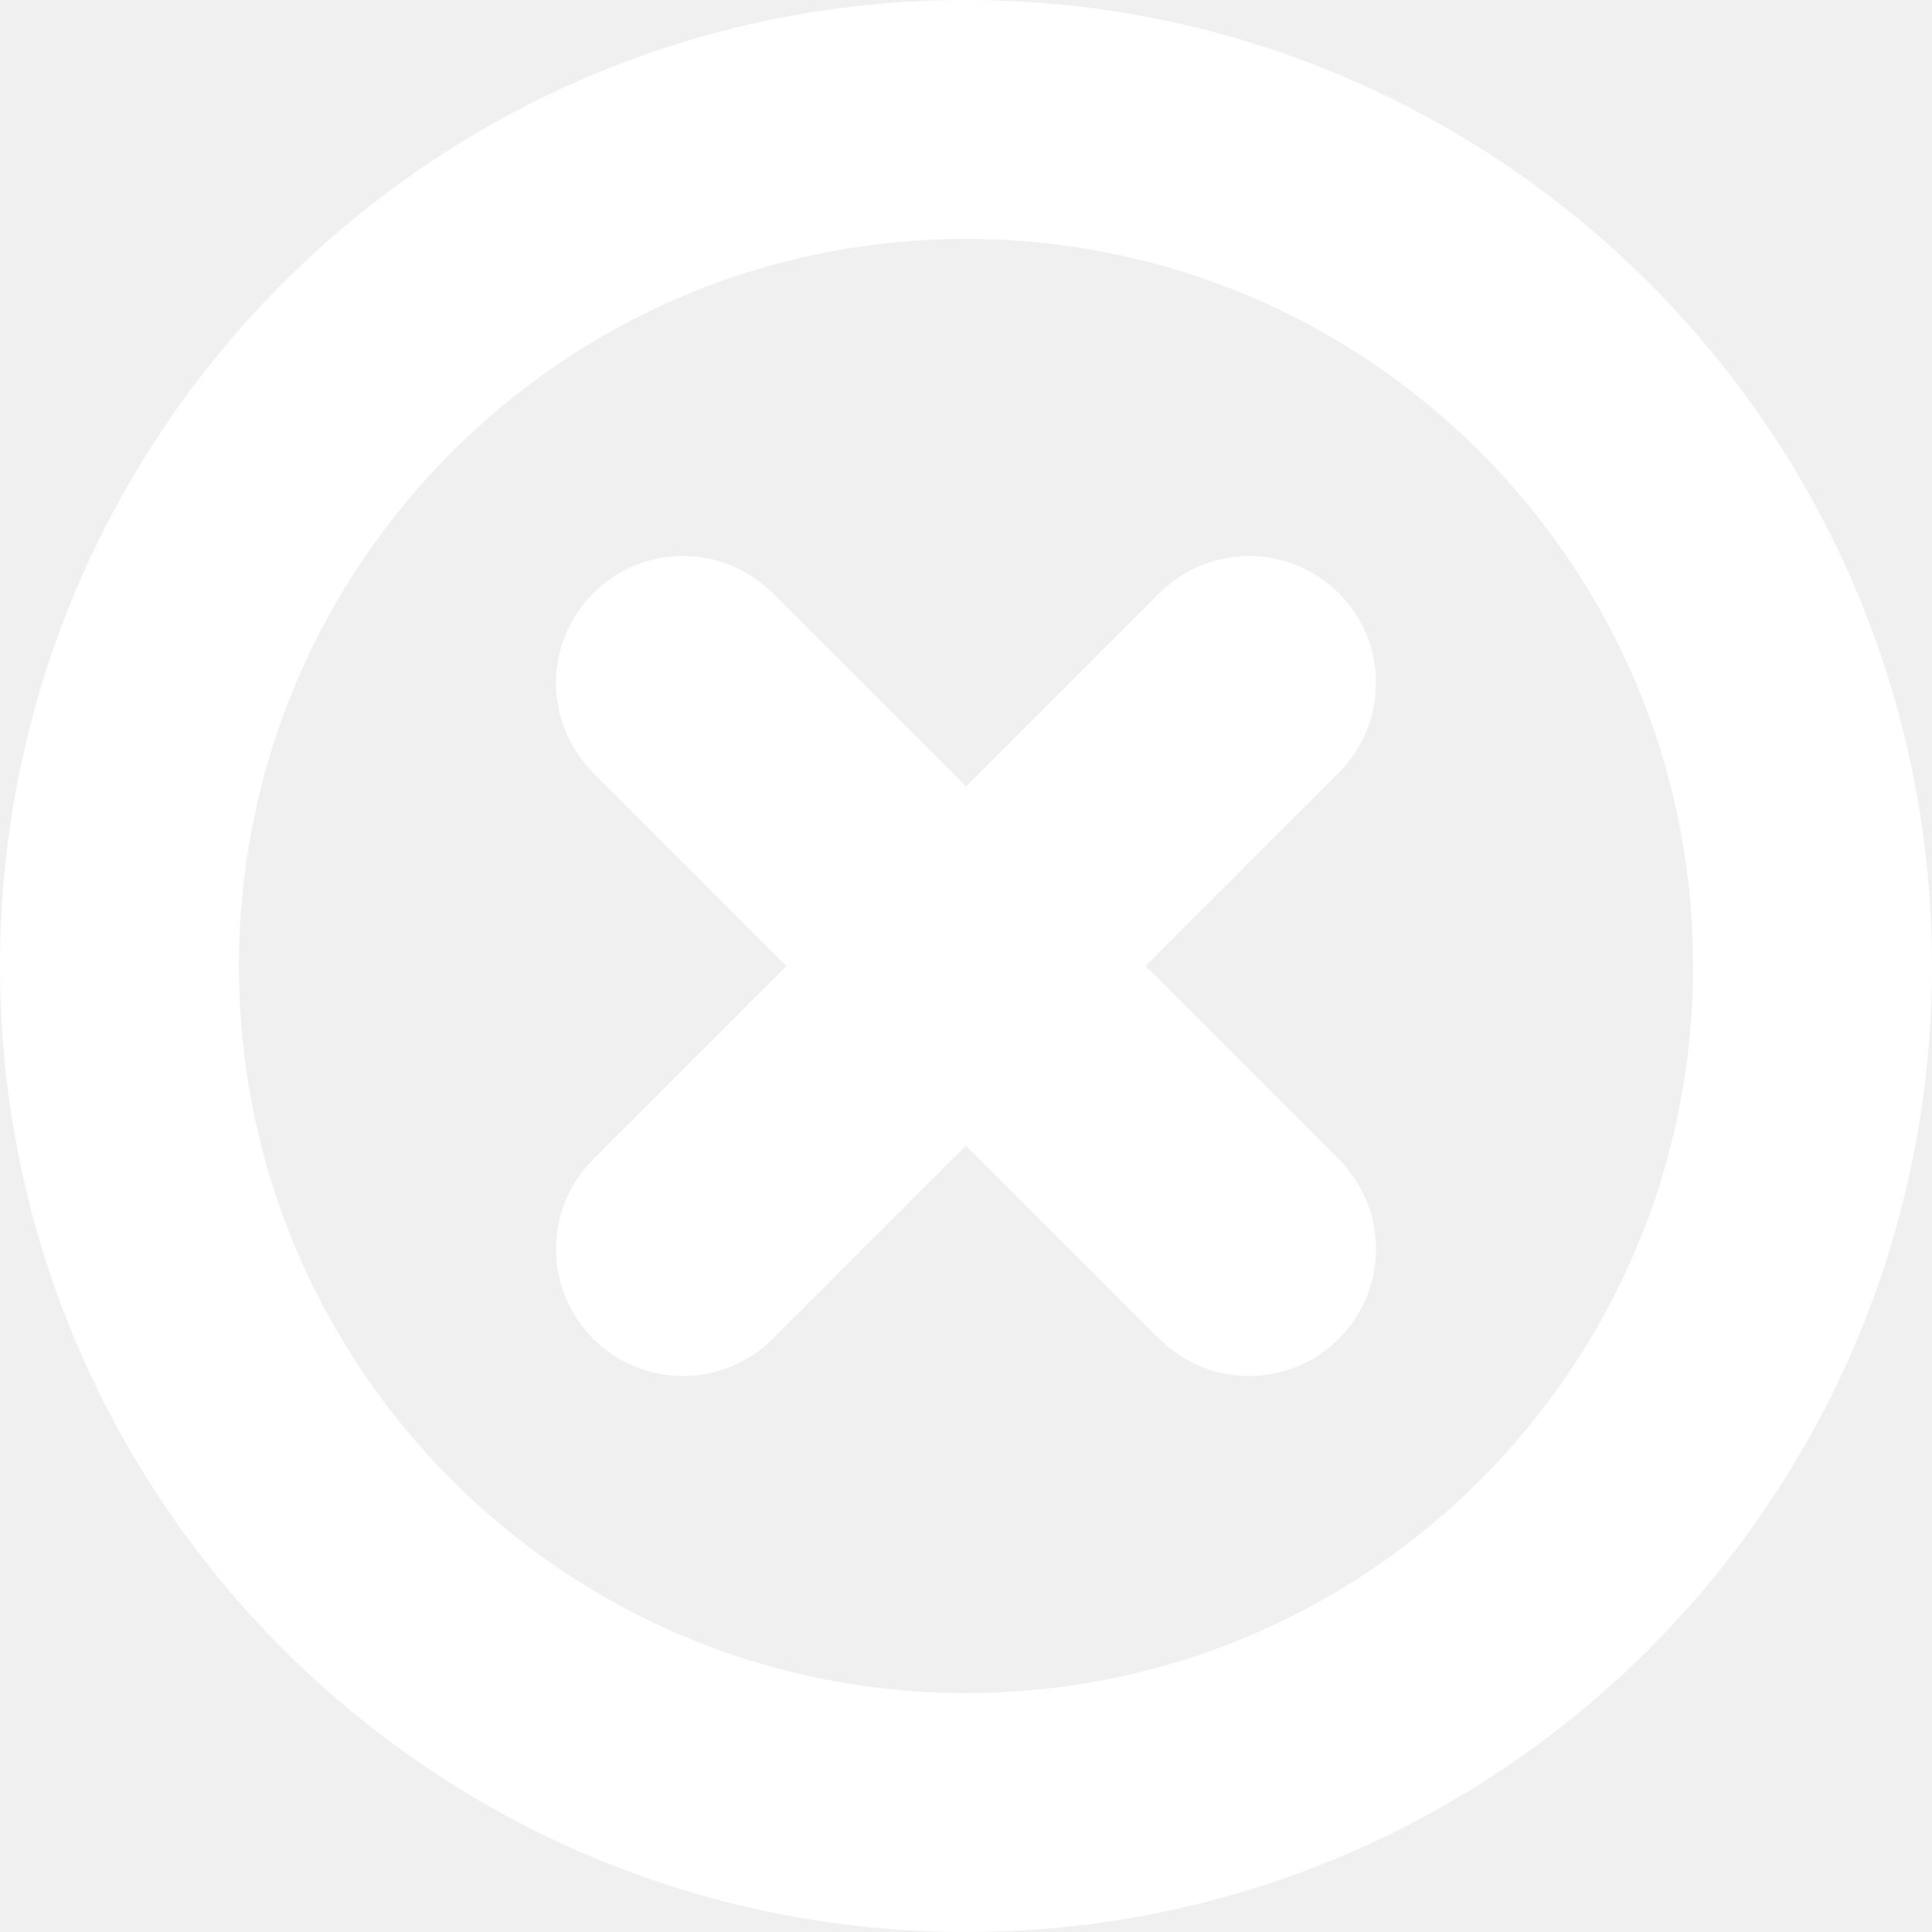
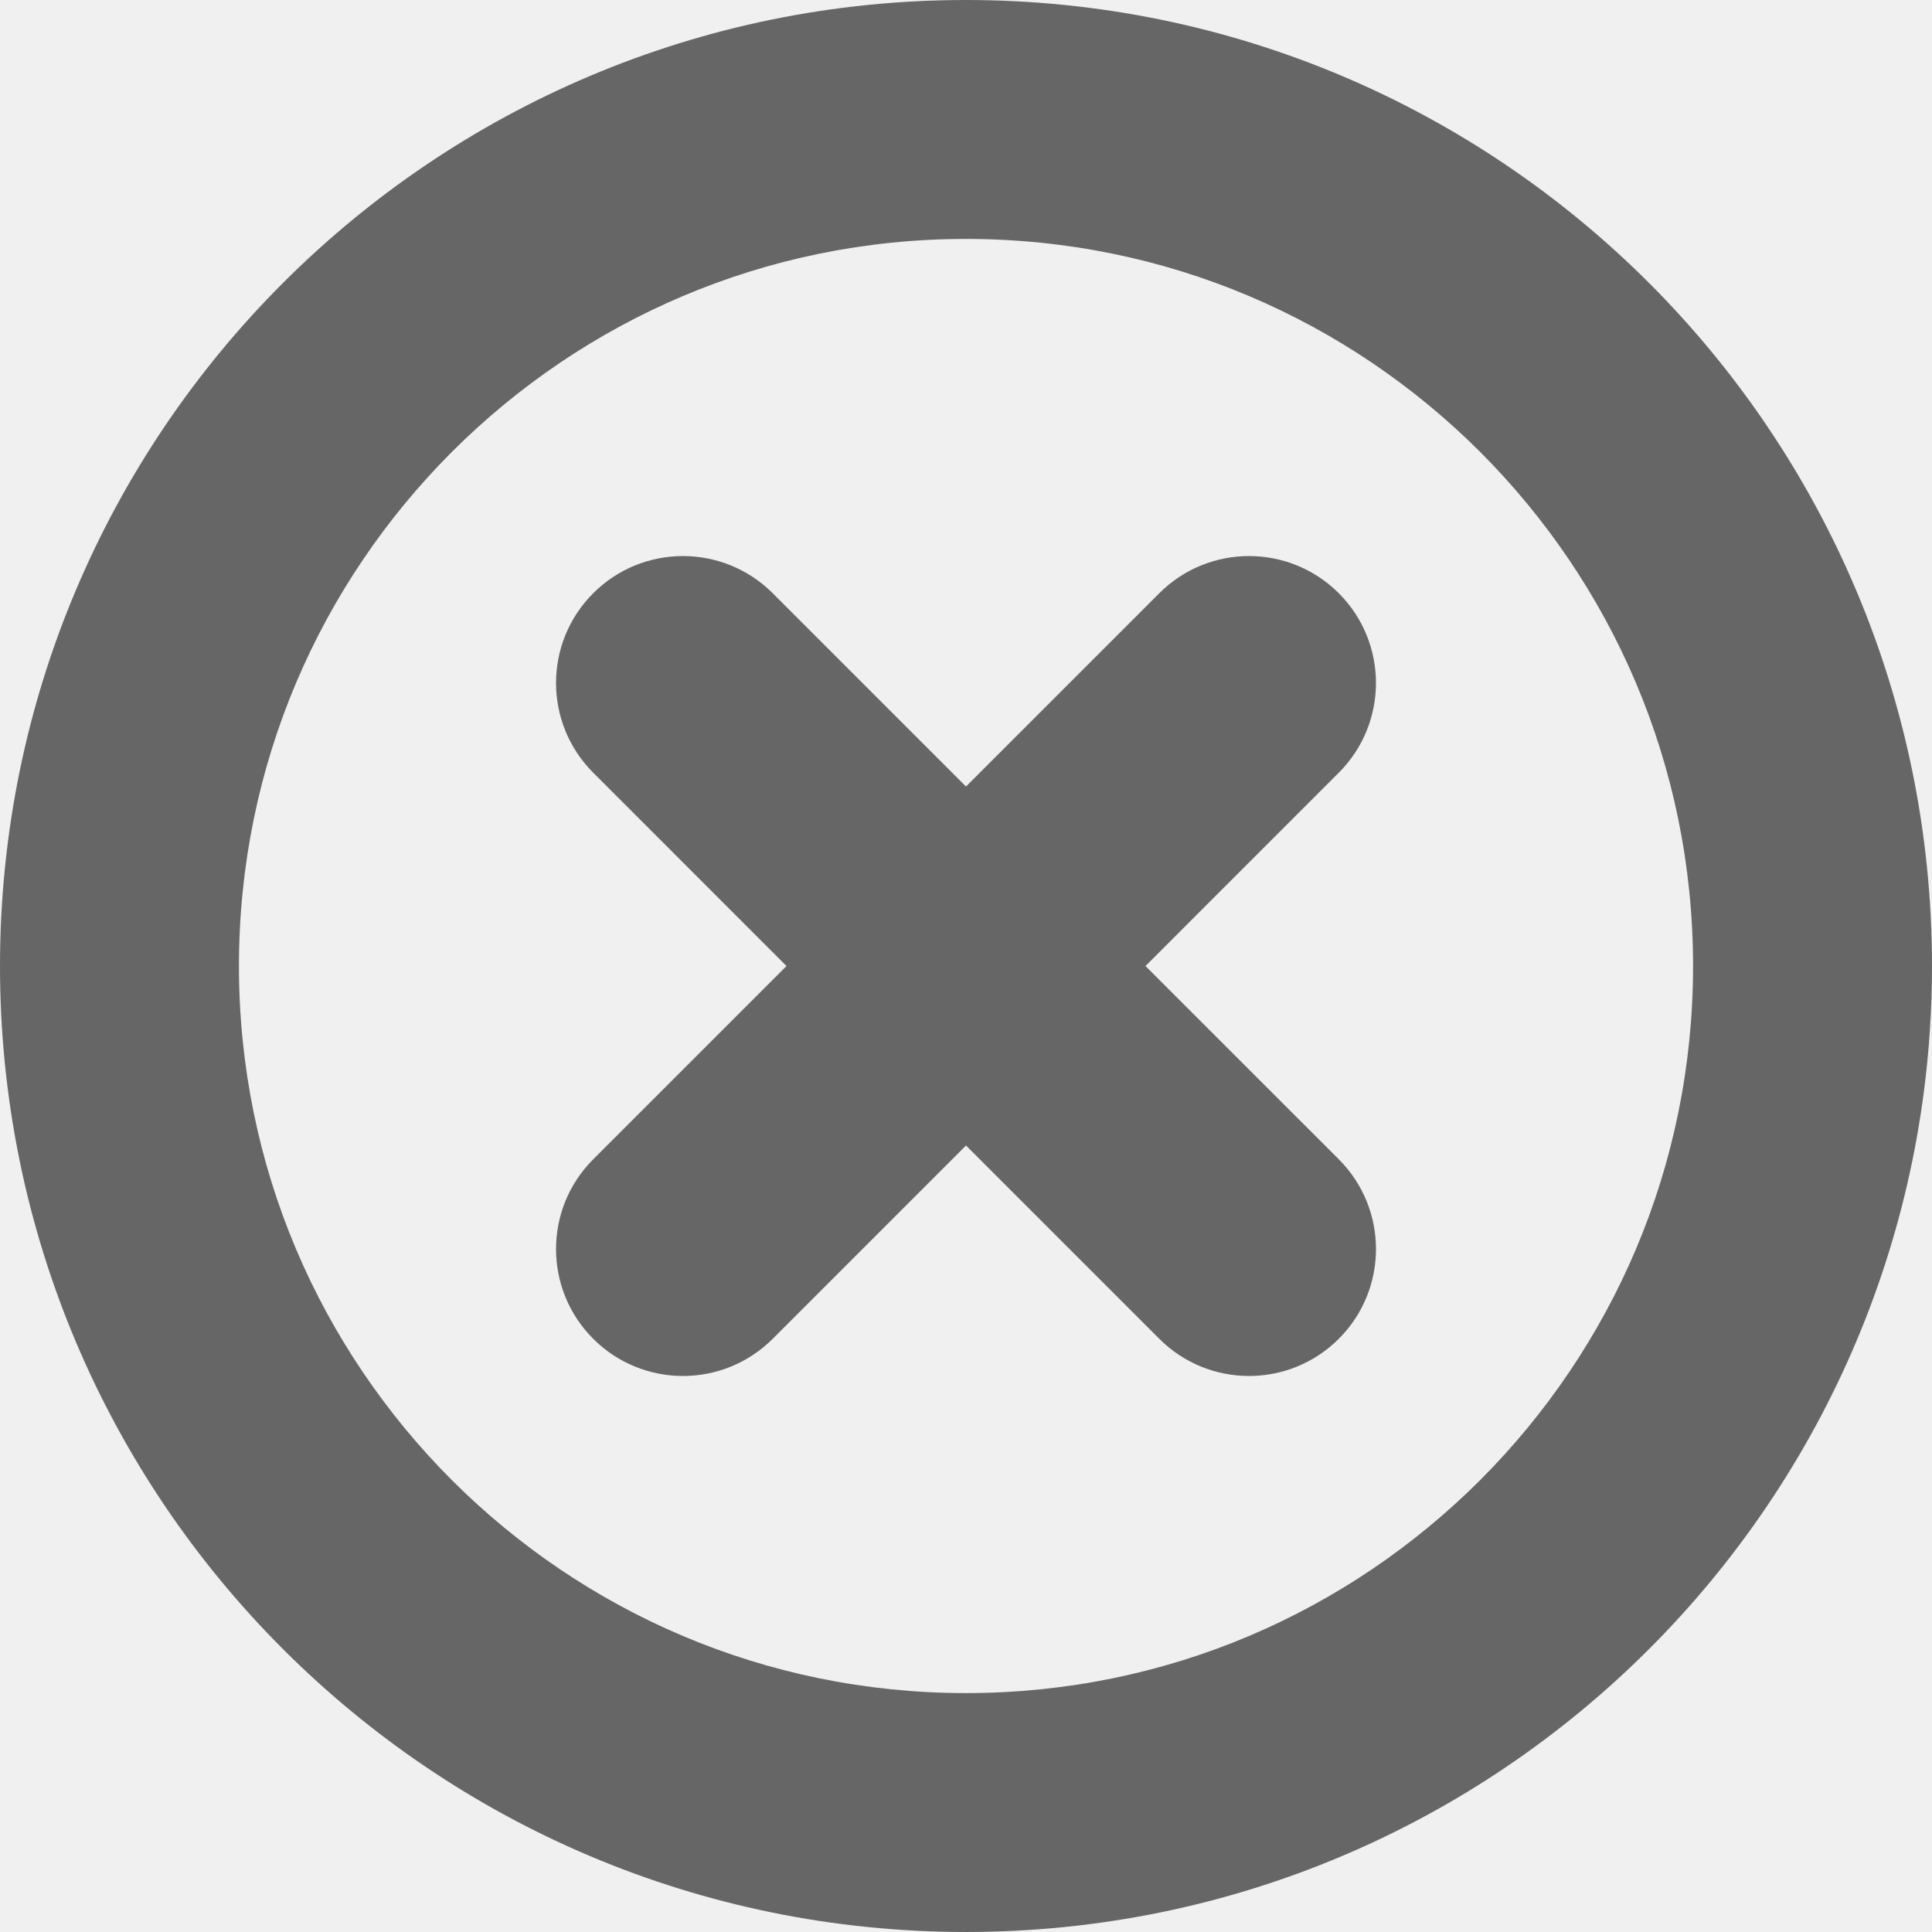
<svg xmlns="http://www.w3.org/2000/svg" version="1.1" id="Capa_1" x="0px" y="0px" width="100px" height="100px" viewBox="0 0 100 100" style="enable-background:new 0 0 100 100;" xml:space="preserve">
-   <path fill="#ffffff" d="M50,0C22.384,0.004,0.004,22.384,0,50.001C0.004,77.617,22.384,99.997,50,100c27.617-0.003,49.996-22.383,50-49.999  C99.996,22.384,77.617,0.004,50,0z M76.611,76.612C69.782,83.432,60.412,87.631,50,87.634c-10.411-0.003-19.781-4.202-26.61-11.021  c-6.82-6.83-11.021-16.2-11.022-26.611C12.369,39.589,16.569,30.22,23.39,23.39c6.829-6.82,16.199-11.021,26.61-11.023  c10.412,0.003,19.782,4.203,26.611,11.023c6.82,6.83,11.02,16.199,11.022,26.611C87.631,60.412,83.432,69.782,76.611,76.612z   M69.295,30.705c-2.565-2.565-6.725-2.565-9.29,0L50,40.71L39.995,30.705c-2.565-2.565-6.725-2.565-9.29,0  c-2.566,2.565-2.566,6.726,0,9.29l10.004,10.006L30.705,60.005c-2.566,2.566-2.566,6.726,0,9.291  c1.282,1.282,2.964,1.925,4.645,1.925c1.682,0,3.362-0.643,4.646-1.925L50,59.291l10.005,10.005  c1.282,1.282,2.964,1.925,4.646,1.925c1.681,0,3.362-0.643,4.645-1.925c2.566-2.565,2.566-6.725,0-9.291L59.29,50.001l10.005-10.006  C71.861,37.431,71.861,33.271,69.295,30.705z" />
+   <path fill="#666666" d="M50,0C22.384,0.004,0.004,22.384,0,50.001C0.004,77.617,22.384,99.997,50,100c27.617-0.003,49.996-22.383,50-49.999  C99.996,22.384,77.617,0.004,50,0z M76.611,76.612C69.782,83.432,60.412,87.631,50,87.634c-10.411-0.003-19.781-4.202-26.61-11.021  c-6.82-6.83-11.021-16.2-11.022-26.611C12.369,39.589,16.569,30.22,23.39,23.39c6.829-6.82,16.199-11.021,26.61-11.023  c10.412,0.003,19.782,4.203,26.611,11.023c6.82,6.83,11.02,16.199,11.022,26.611C87.631,60.412,83.432,69.782,76.611,76.612z   M69.295,30.705c-2.565-2.565-6.725-2.565-9.29,0L50,40.71L39.995,30.705c-2.565-2.565-6.725-2.565-9.29,0  c-2.566,2.565-2.566,6.726,0,9.29l10.004,10.006L30.705,60.005c-2.566,2.566-2.566,6.726,0,9.291  c1.282,1.282,2.964,1.925,4.645,1.925c1.682,0,3.362-0.643,4.646-1.925L50,59.291l10.005,10.005  c1.282,1.282,2.964,1.925,4.646,1.925c1.681,0,3.362-0.643,4.645-1.925c2.566-2.565,2.566-6.725,0-9.291L59.29,50.001l10.005-10.006  C71.861,37.431,71.861,33.271,69.295,30.705z" />
</svg>
